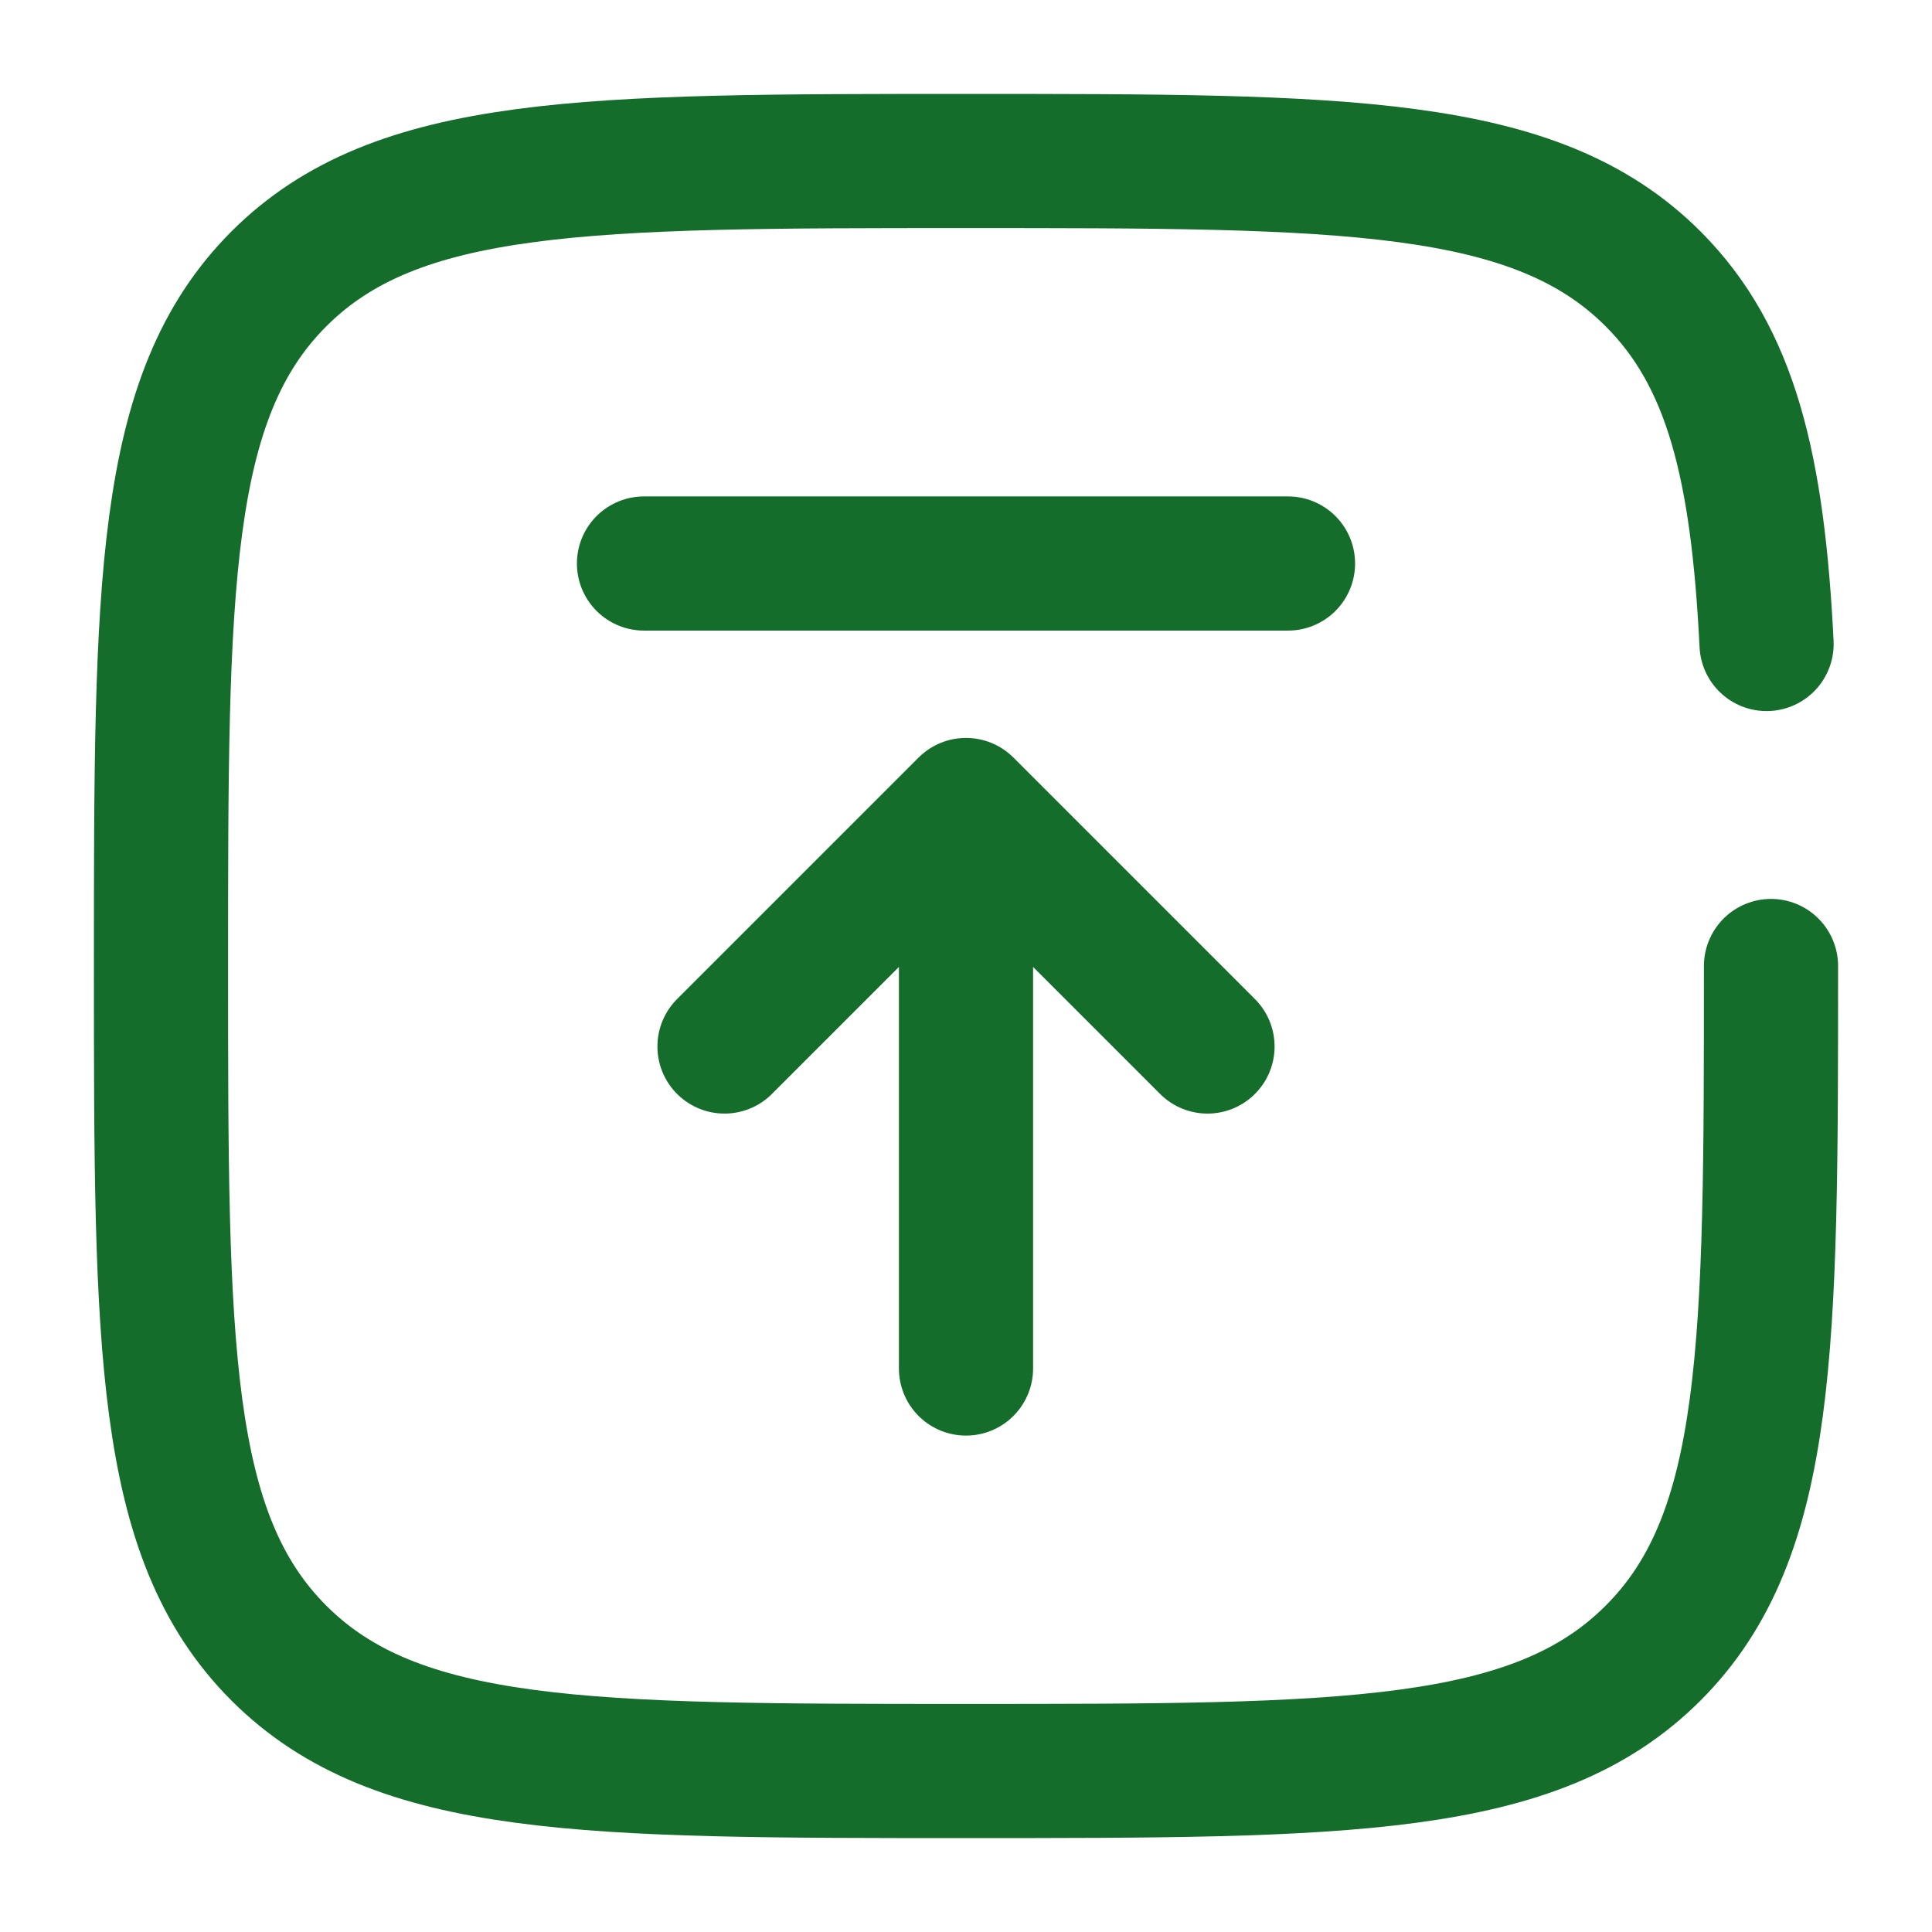
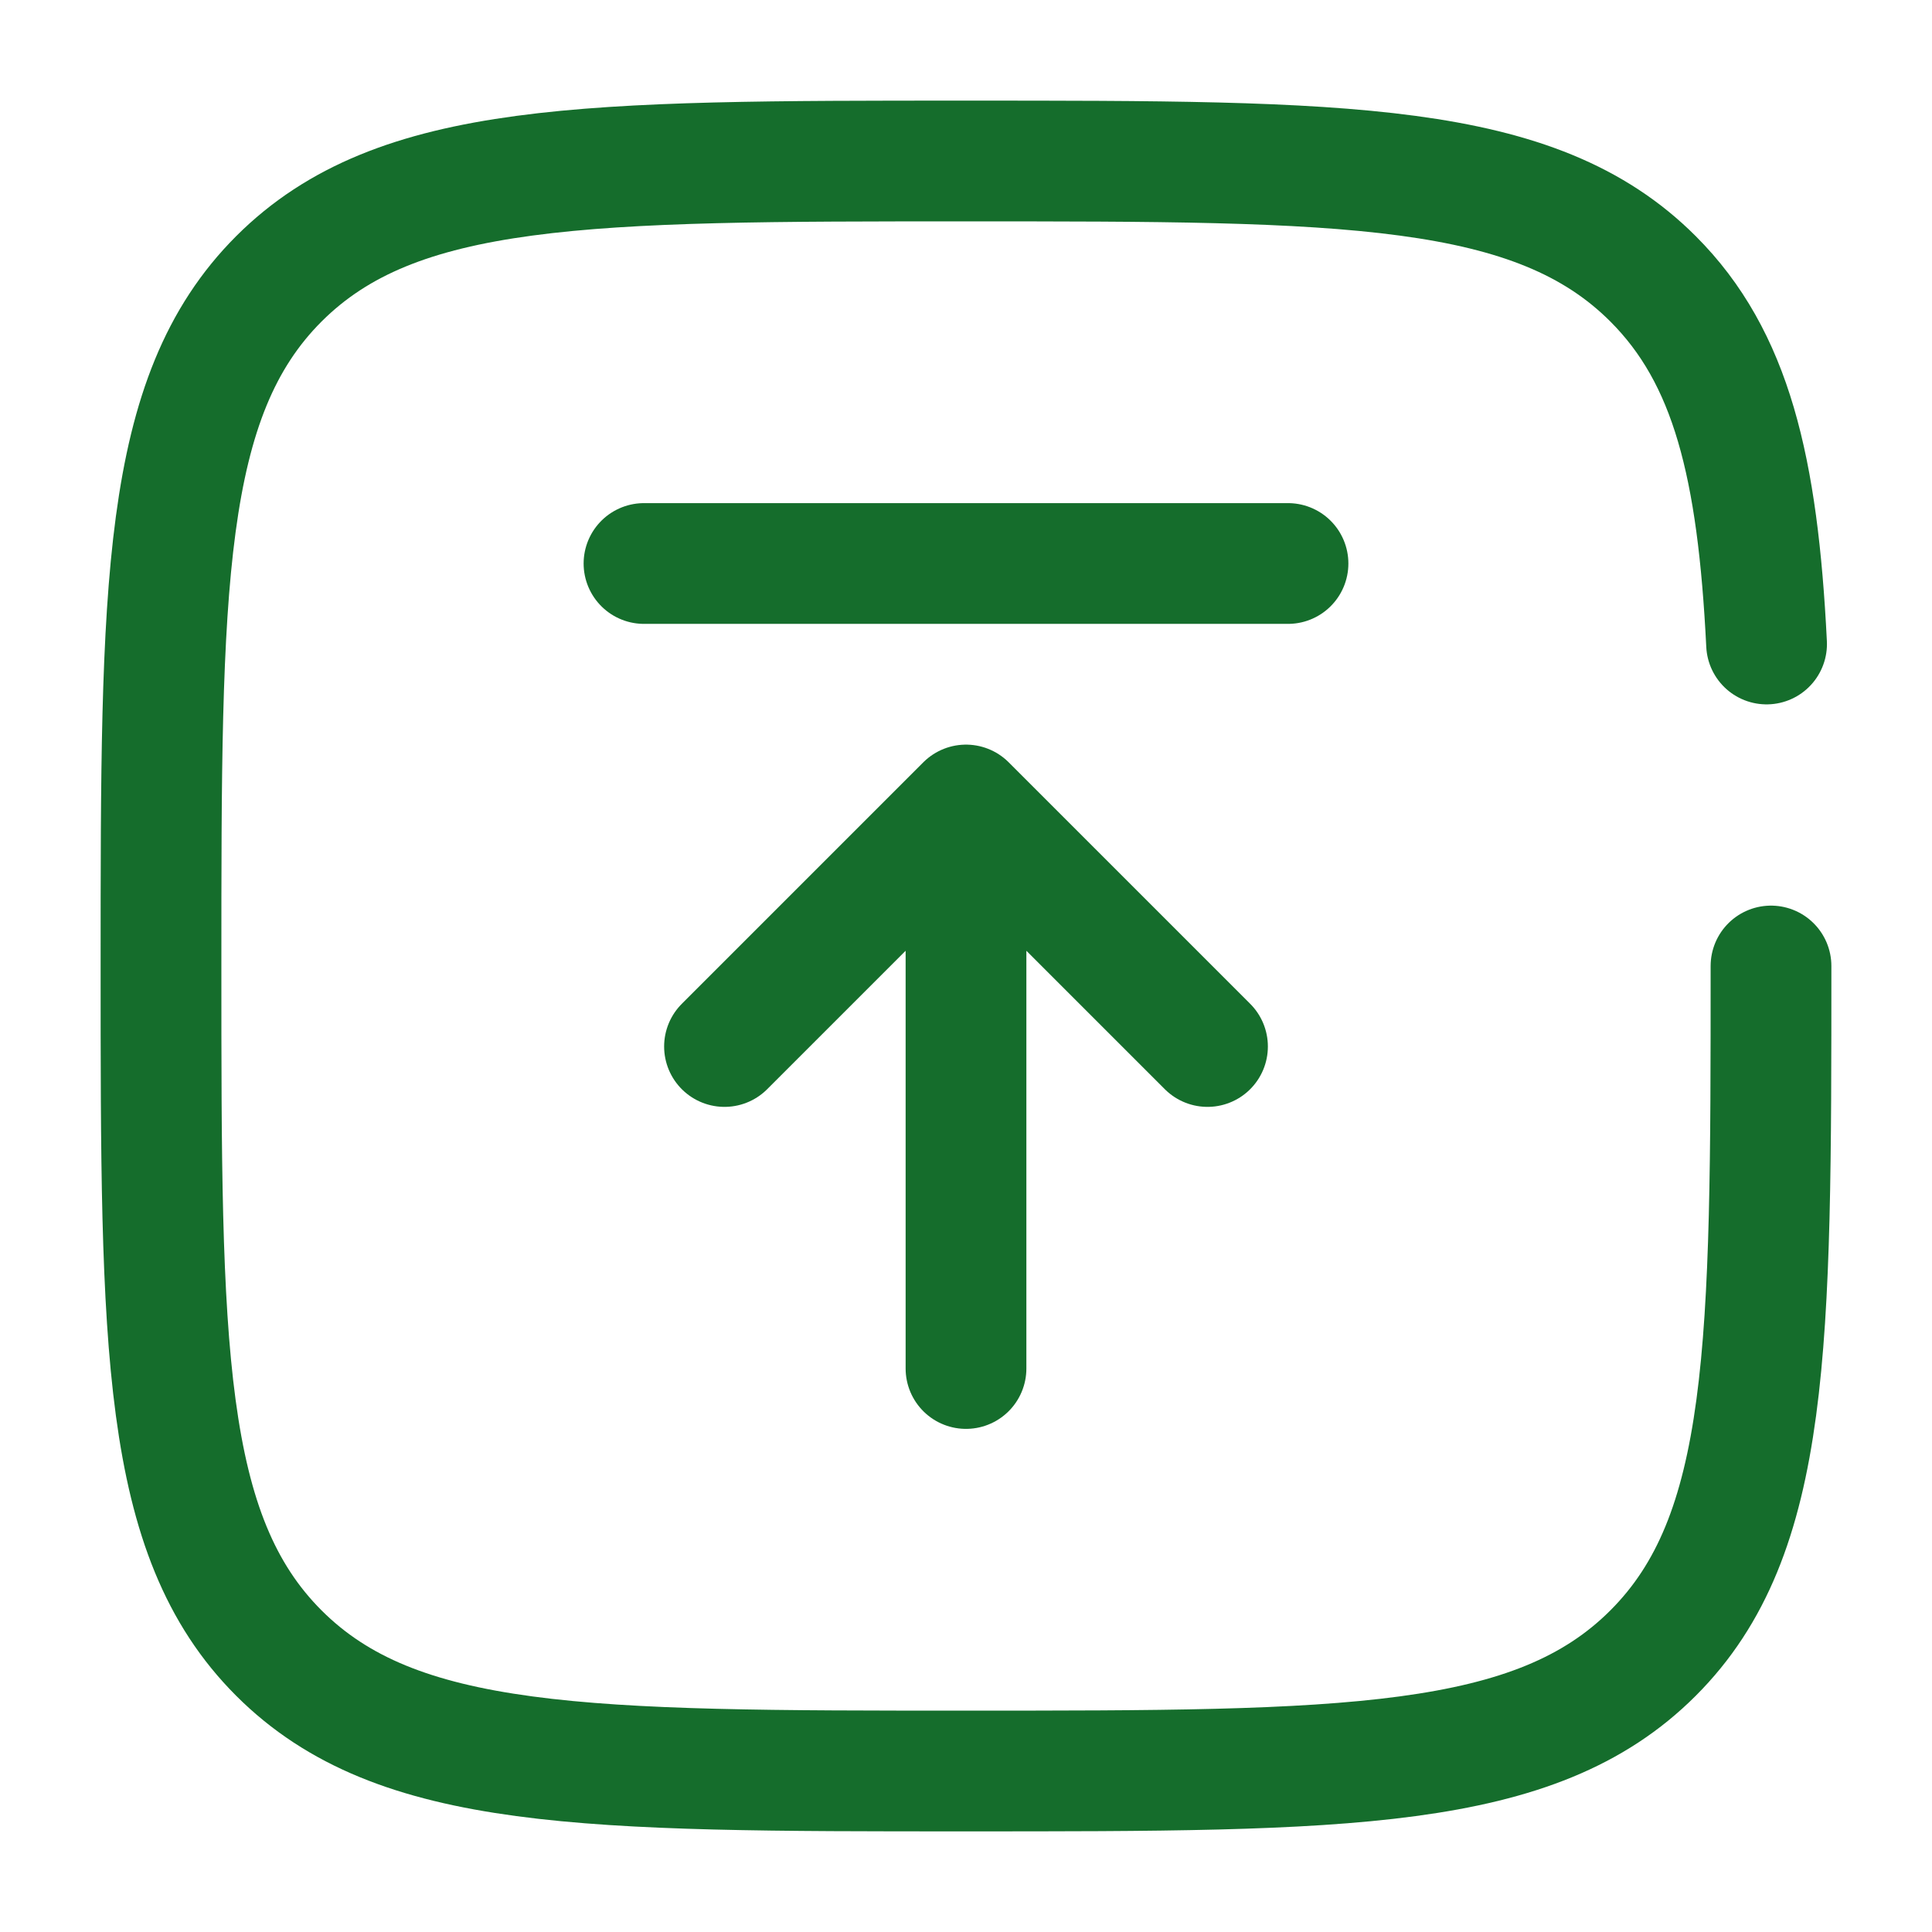
- <svg xmlns="http://www.w3.org/2000/svg" width="72" height="72" viewBox="0 0 72 72" fill="none">
-   <path d="M36 51V30M36 30L45 39M36 30L27 39" stroke="#156D2C" stroke-width="5" stroke-linecap="round" stroke-linejoin="round" />
-   <path d="M48 21H36H24" stroke="#156D2C" stroke-width="5" stroke-linecap="round" />
-   <path d="M66 36C66 50.142 66 57.213 61.606 61.606C57.213 66 50.142 66 36 66C21.858 66 14.787 66 10.393 61.606C6 57.213 6 50.142 6 36C6 21.858 6 14.787 10.393 10.393C14.787 6 21.858 6 36 6C50.142 6 57.213 6 61.606 10.393C64.528 13.315 65.507 17.42 65.835 24" stroke="#156D2C" stroke-width="5" stroke-linecap="round" />
+ <svg xmlns="http://www.w3.org/2000/svg" width="800px" height="800px" viewBox="0 0 24 24" fill="none">
+   <g id="SVGRepo_bgCarrier" stroke-width="0" />
+   <g id="SVGRepo_tracerCarrier" stroke-linecap="round" stroke-linejoin="round" />
+   <g id="SVGRepo_iconCarrier">
+     <path d="M12 17L12 10M12 10L15 13M12 10L9 13" stroke="#156D2C" stroke-width="1.5" stroke-linecap="round" stroke-linejoin="round" />
+     <path d="M16 7H12H8" stroke="#156D2C" stroke-width="1.5" stroke-linecap="round" />
+     <path d="M22 12C22 16.714 22 19.071 20.535 20.535C19.071 22 16.714 22 12 22C7.286 22 4.929 22 3.464 20.535C2 19.071 2 16.714 2 12C2 7.286 2 4.929 3.464 3.464C4.929 2 7.286 2 12 2C16.714 2 19.071 2 20.535 3.464C21.509 4.438 21.836 5.807 21.945 8" stroke="#156D2C" stroke-width="1.5" stroke-linecap="round" />
+   </g>
</svg>
